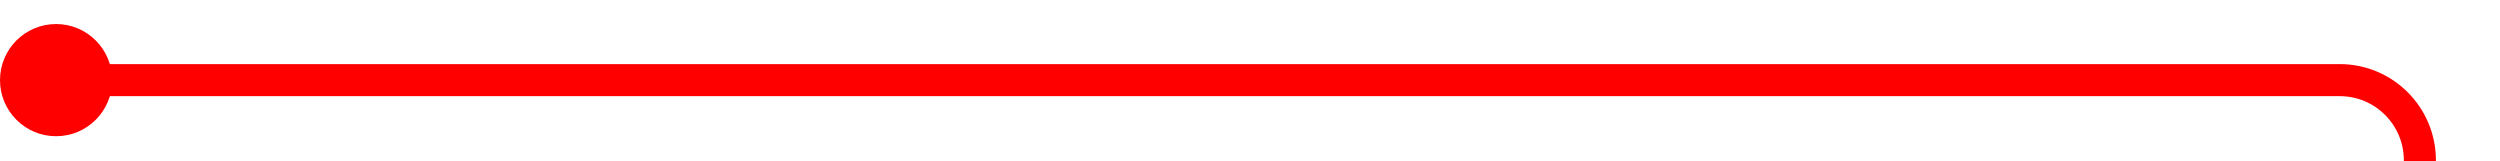
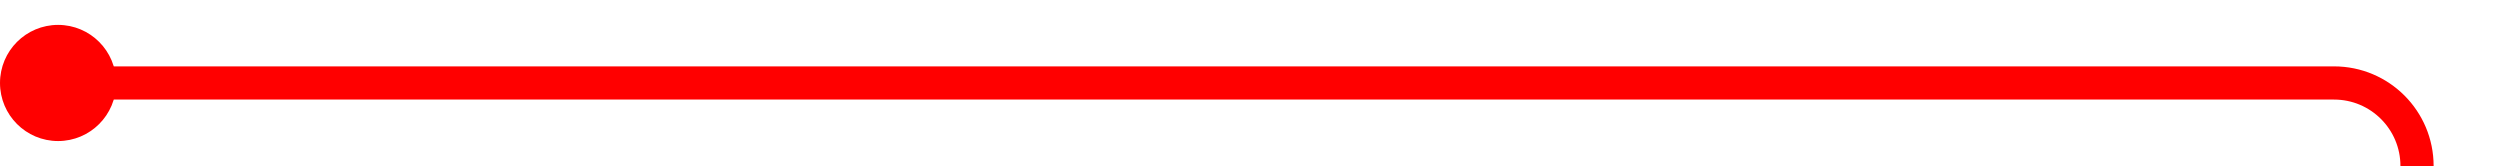
- <svg xmlns="http://www.w3.org/2000/svg" version="1.1" width="156px" height="10px" preserveAspectRatio="xMinYMid meet" viewBox="1728 519  156 8">
-   <path d="M 1730 523  L 1874 523  A 5 5 0 0 1 1879 528 L 1879 971  A 5 5 0 0 0 1884 976 L 2175 976  A 5 5 0 0 1 2180 981 L 2180 1022  " stroke-width="2" stroke="#ff0000" fill="none" />
-   <path d="M 1731.5 519.5  A 3.5 3.5 0 0 0 1728 523 A 3.5 3.5 0 0 0 1731.5 526.5 A 3.5 3.5 0 0 0 1735 523 A 3.5 3.5 0 0 0 1731.5 519.5 Z M 2172.4 1021  L 2180 1028  L 2187.6 1021  L 2172.4 1021  Z " fill-rule="nonzero" fill="#ff0000" stroke="none" />
+ <svg xmlns="http://www.w3.org/2000/svg" version="1.1" width="150.654px" height="10px" preserveAspectRatio="xMinYMid meet" viewBox="2329 599  150.654 8">
+   <path d="M 2331 603  L 2469.654 603  A 5 5 0 0 1 2474.654 608 L 2474.654 1322  A 5 5 0 0 0 2479.654 1327 L 2602 1327  " stroke-width="2" stroke="#ff0000" fill="none" />
+   <path d="M 2332.5 599.5  A 3.5 3.5 0 0 0 2329 603 A 3.5 3.5 0 0 0 2332.5 606.5 A 3.5 3.5 0 0 0 2336 603 A 3.5 3.5 0 0 0 2332.5 599.5 Z M 2601 1334.6  L 2608 1327  L 2601 1319.4  L 2601 1334.6  Z " fill-rule="nonzero" fill="#ff0000" stroke="none" />
</svg>
